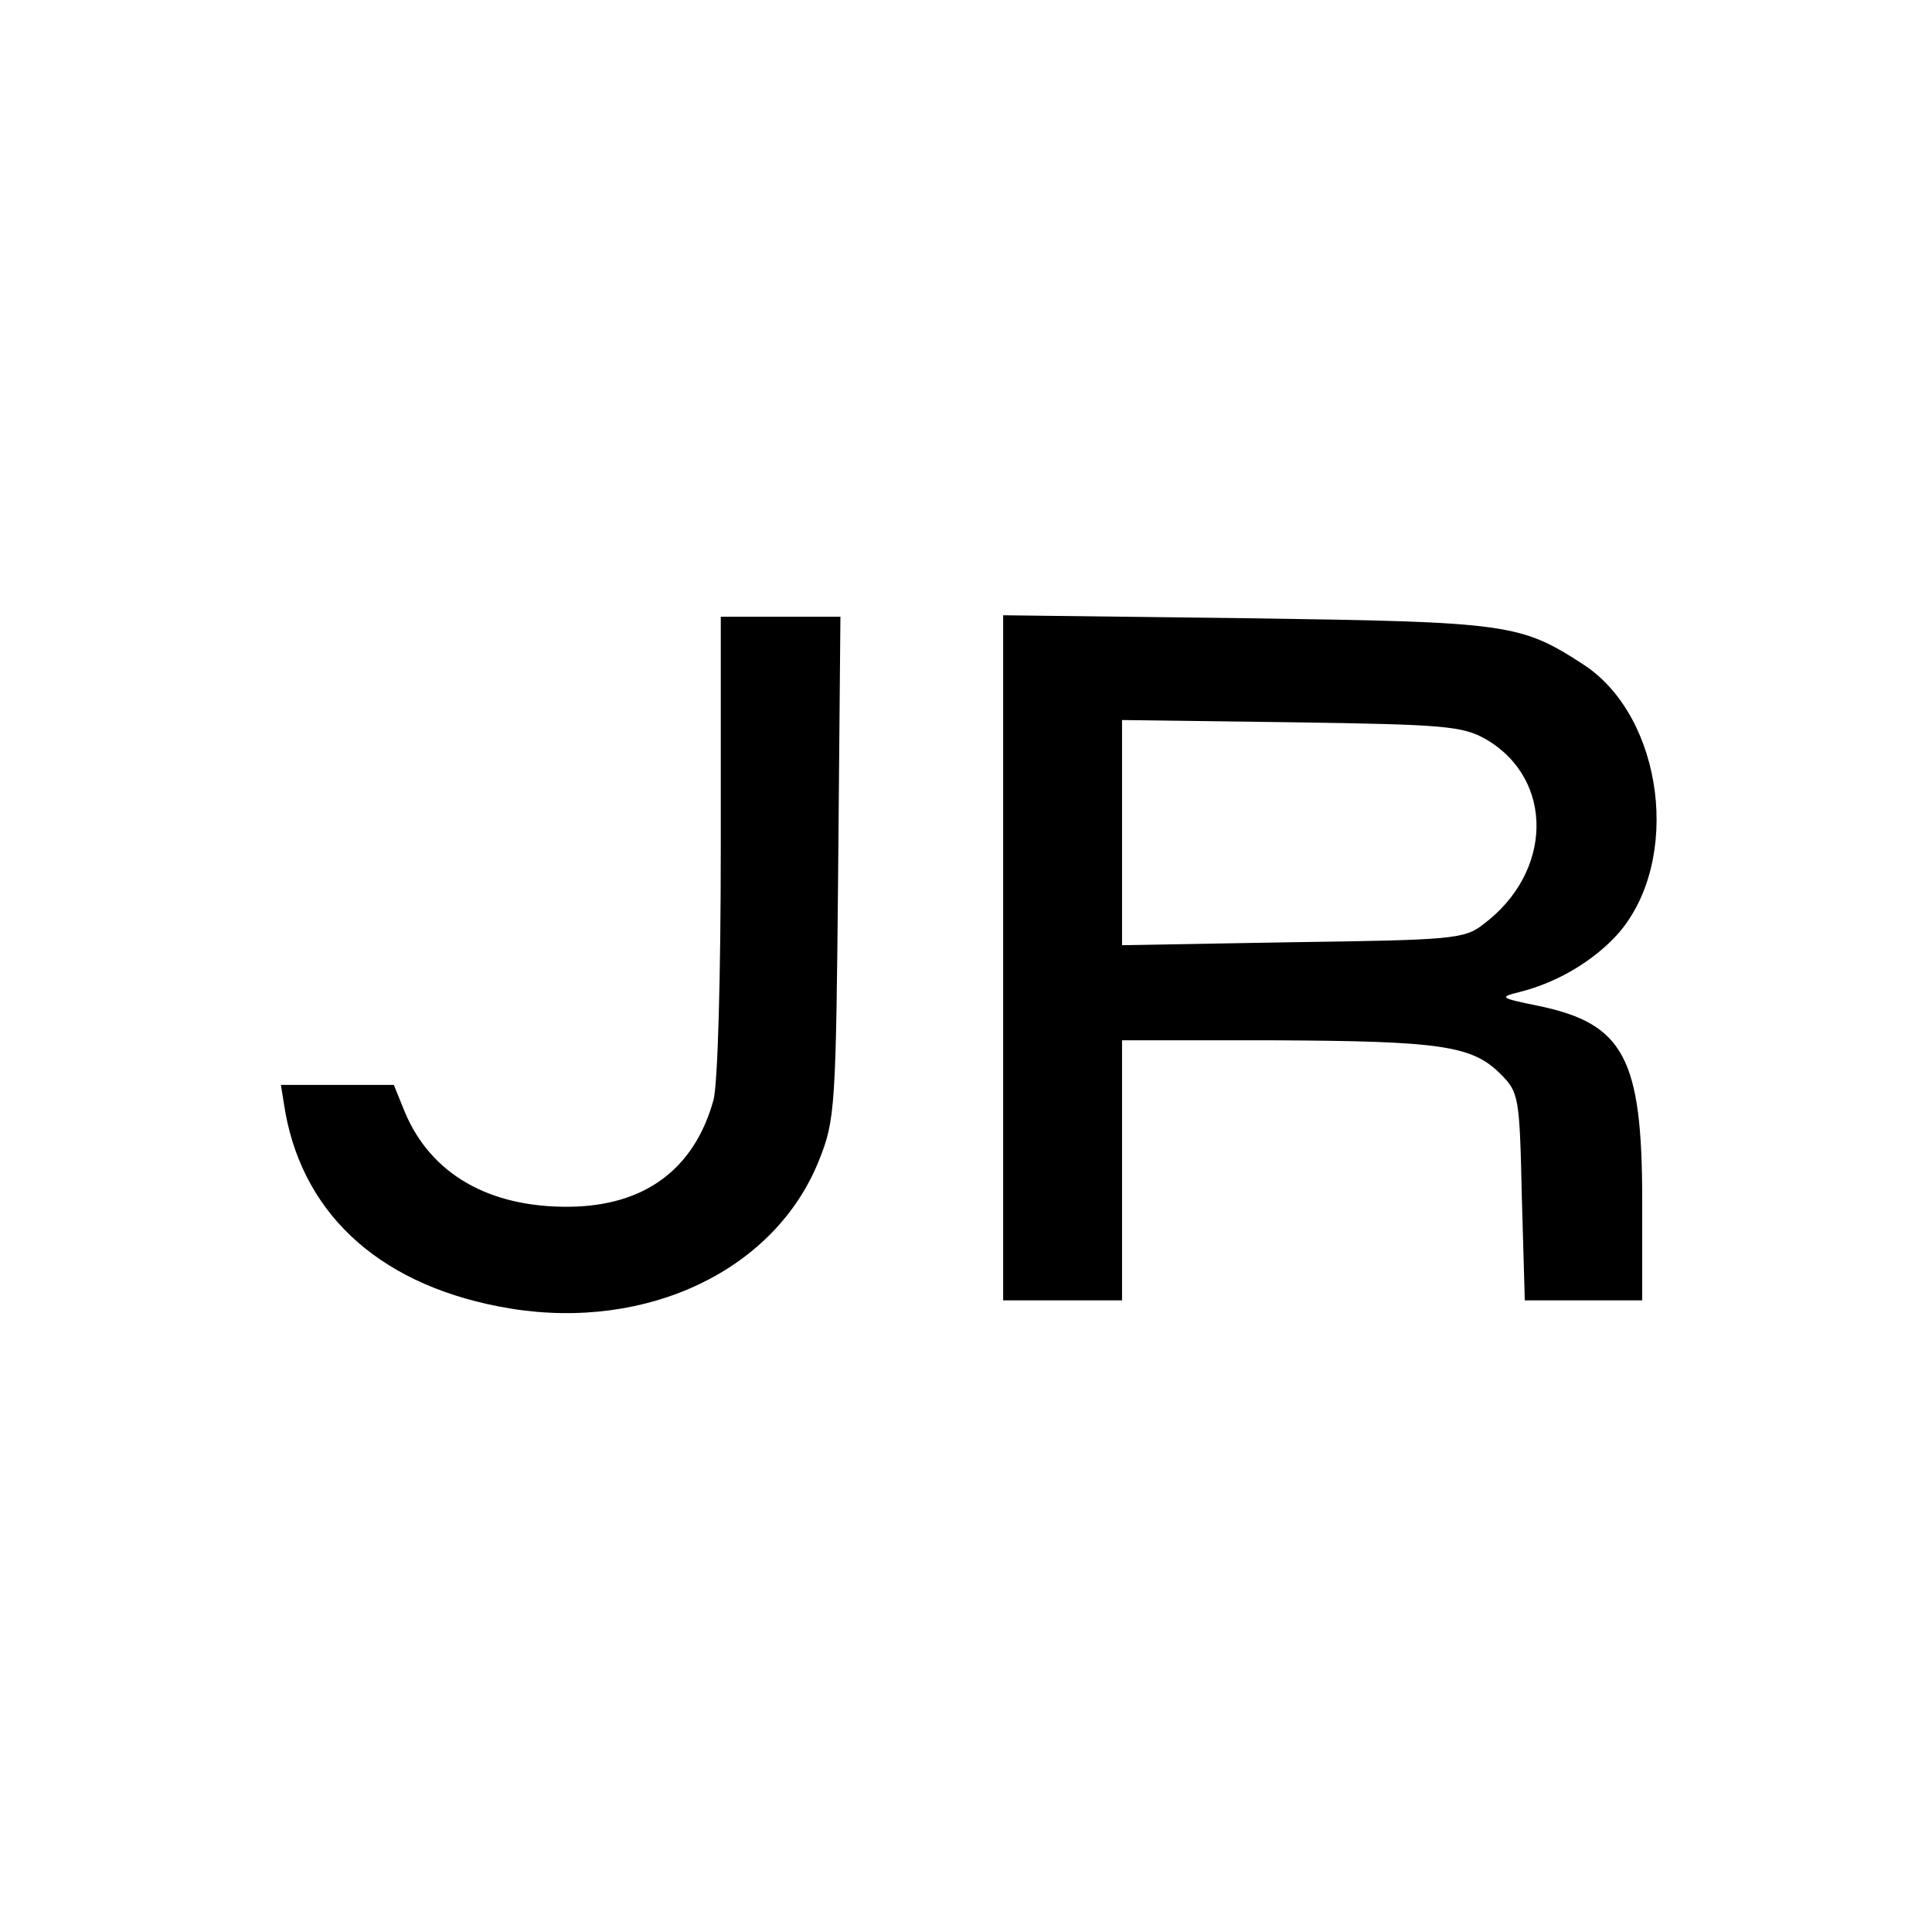
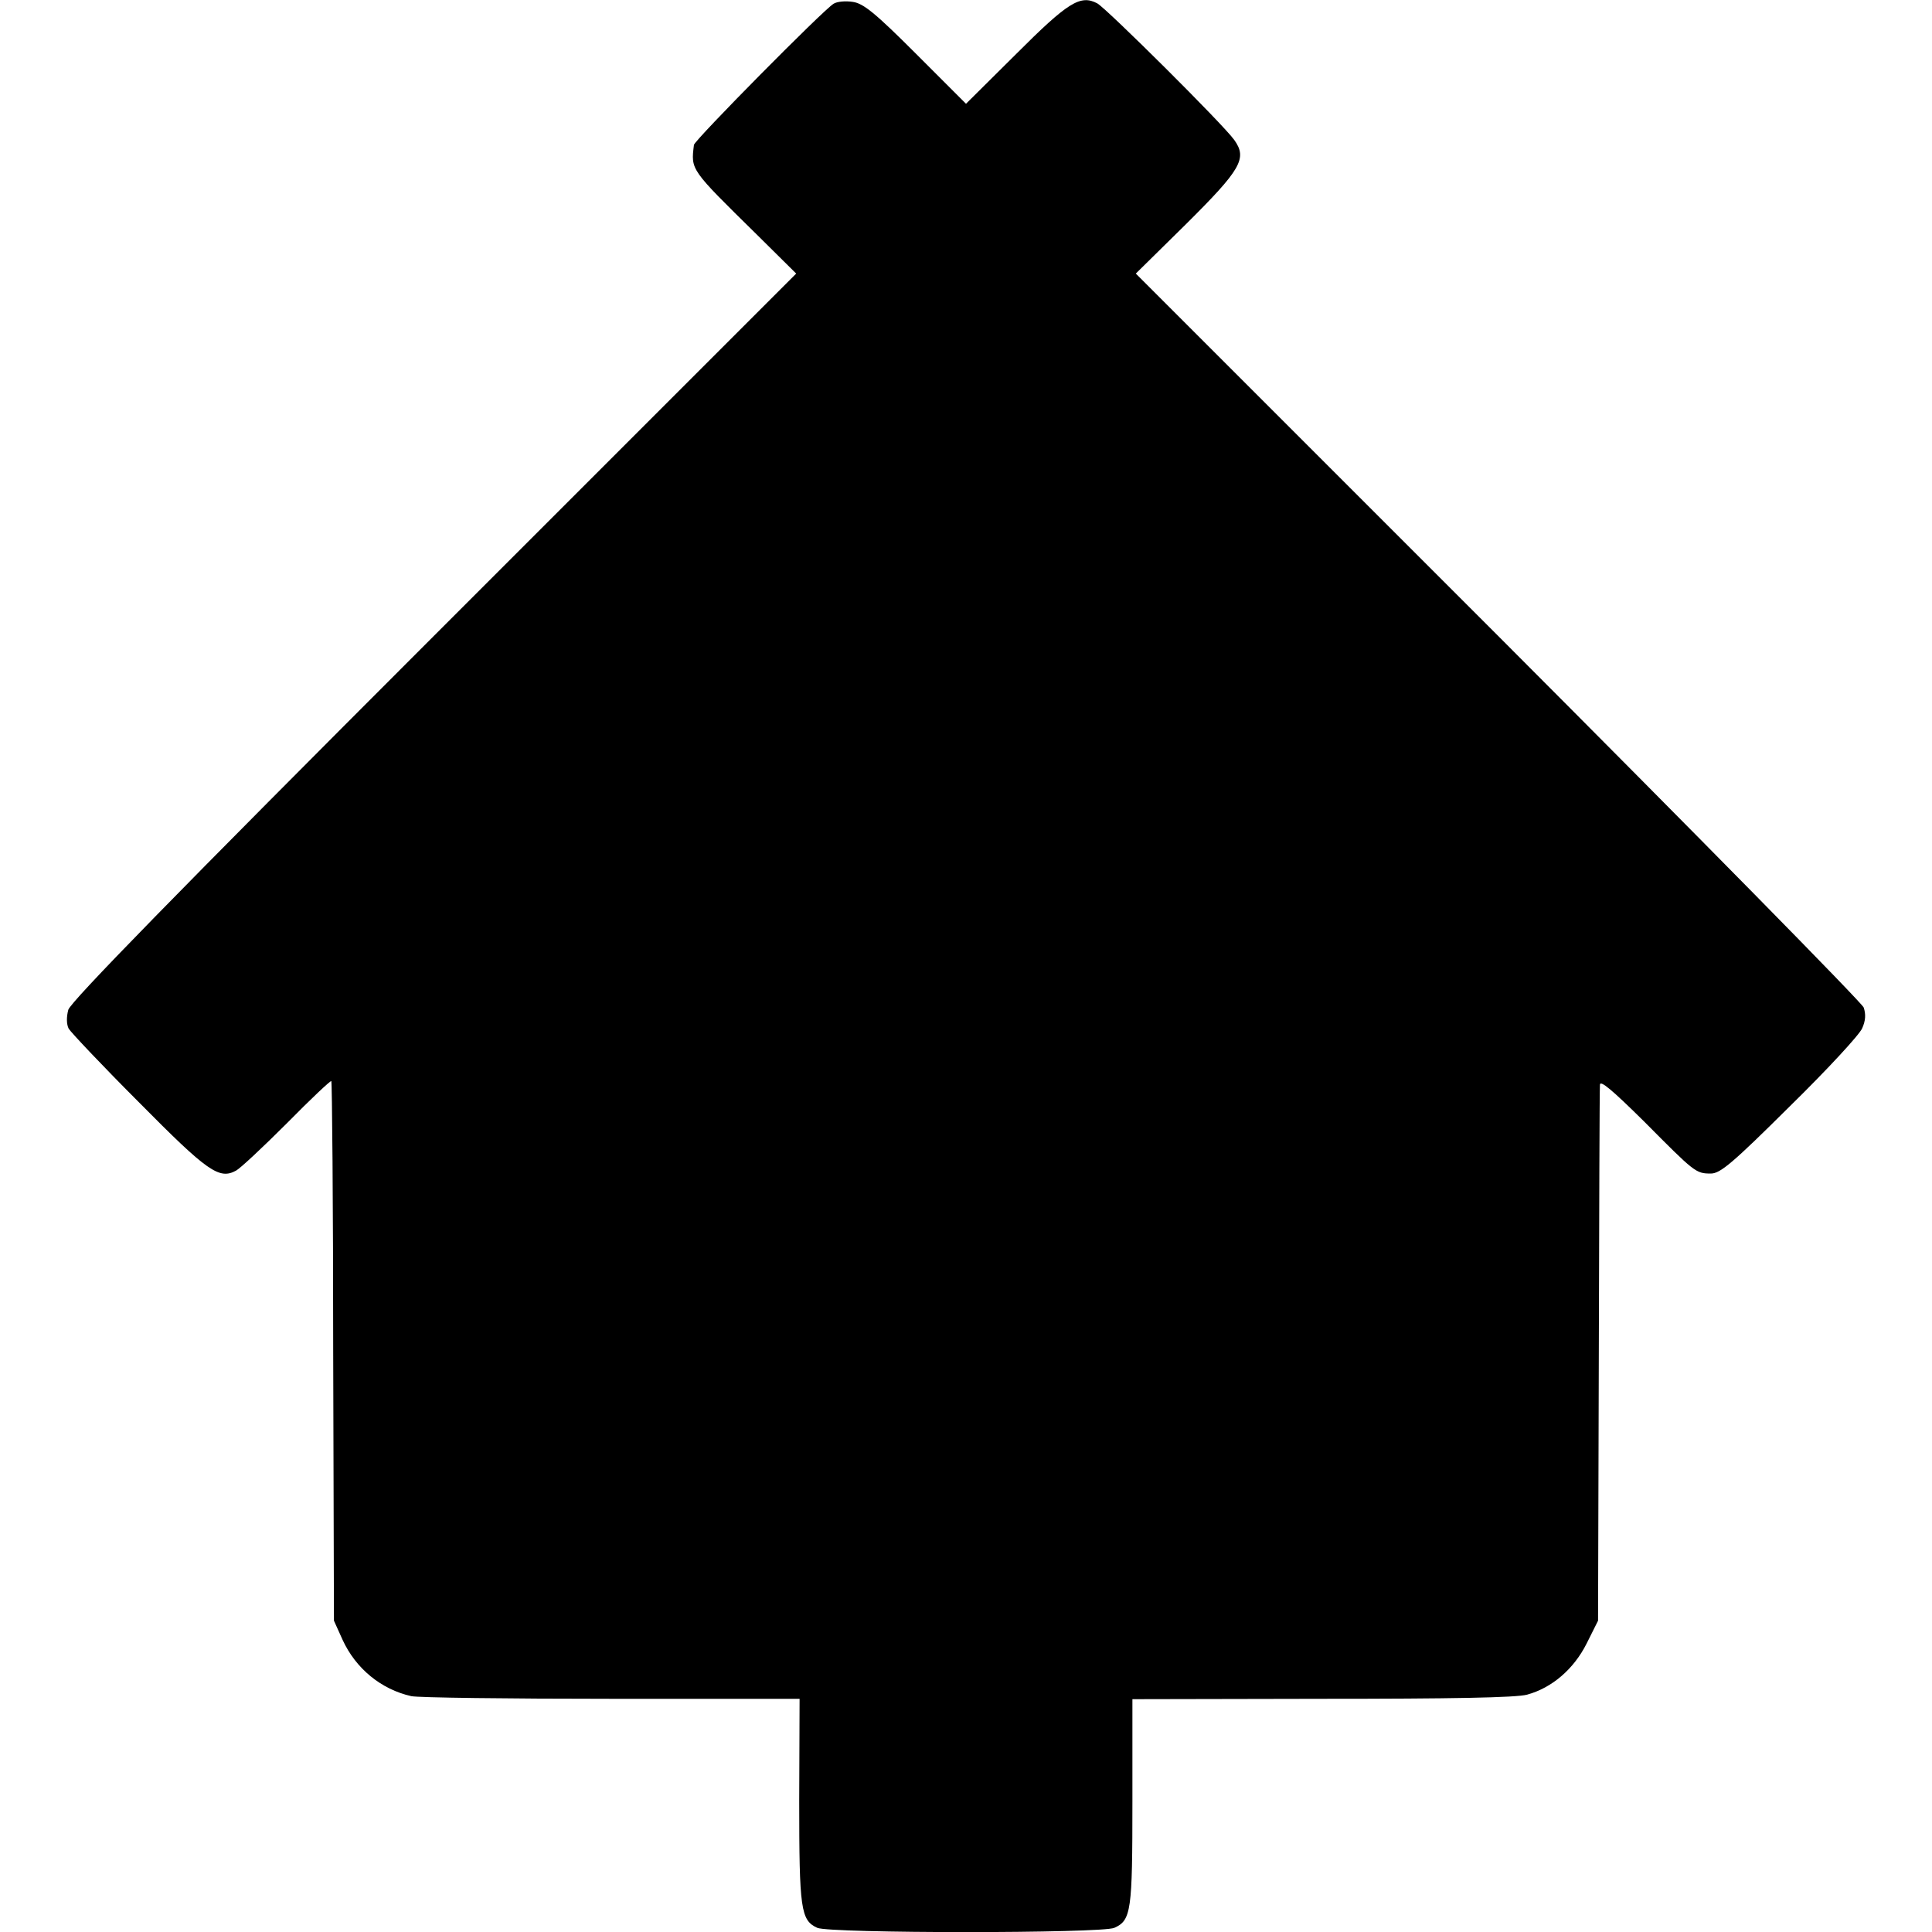
- <svg xmlns="http://www.w3.org/2000/svg" version="1.0" width="260pt" height="260pt" viewBox="0 0 260 260" preserveAspectRatio="xMidYMid meet">
-   <g transform="translate(0,260) scale(0.1,-0.1)" fill="#000000" stroke="none">
-     <path d="M970 1463 c0 -176 -4 -324 -10 -344 -26 -93 -93 -142 -194 -143 -108 -1 -186 44 -221 127 l-15 37 -76 0 -76 0 6 -37 c26 -142 133 -236 303 -264 185 -30 356 52 415 199 22 55 23 70 26 395 l3 337 -80 0 -81 0 0 -307z" />
-     <path d="M1350 1311 l0 -461 80 0 80 0 0 175 0 175 203 0 c225 -1 268 -7 306 -45 25 -25 26 -30 29 -165 l4 -140 79 0 79 0 0 135 c0 191 -25 237 -138 261 -54 11 -55 12 -27 19 52 13 101 43 133 79 85 98 61 290 -46 361 -86 56 -101 58 -454 63 l-328 4 0 -461z m650 294 c92 -54 90 -179 -4 -249 -25 -20 -44 -21 -257 -24 l-229 -4 0 152 0 151 228 -3 c207 -3 230 -5 262 -23z" />
+ <svg xmlns="http://www.w3.org/2000/svg" version="1.0" width="512pt" height="512pt" viewBox="0 0 512 512" preserveAspectRatio="xMidYMid meet">
+   <g transform="translate(0,512) scale(0.1,-0.1)" fill="#000000" stroke="none">
+     <path d="M2209 5110 c-27 -16 -369 -362 -370 -374 -8 -67 -11 -63 167 -238 l104 -103 -960 -960 c-686 -686 -962 -969 -969 -991 -5 -19 -5 -38 1 -50 6 -10 90 -99 187 -196 181 -183 212 -205 257 -180 11 6 71 62 134 125 63 64 116 114 118 112 2 -2 5 -324 5 -717 l2 -713 23 -51 c35 -76 102 -131 182 -149 19 -4 258 -7 531 -7 l498 0 -1 -269 c0 -289 4 -318 48 -338 34 -15 753 -15 787 0 45 20 48 45 48 335 l0 271 502 1 c343 0 515 3 544 11 66 18 124 68 158 136 l30 60 2 700 c1 385 2 709 3 720 0 14 32 -13 118 -98 133 -134 136 -137 176 -137 25 0 58 28 209 178 99 97 185 190 192 207 9 20 10 37 4 55 -6 14 -442 457 -969 985 l-960 960 132 130 c147 146 164 175 129 224 -29 41 -338 348 -363 362 -45 24 -78 3 -215 -134 l-133 -132 -133 133 c-108 108 -139 133 -167 137 -19 3 -42 1 -51 -5z" />
  </g>
</svg>
